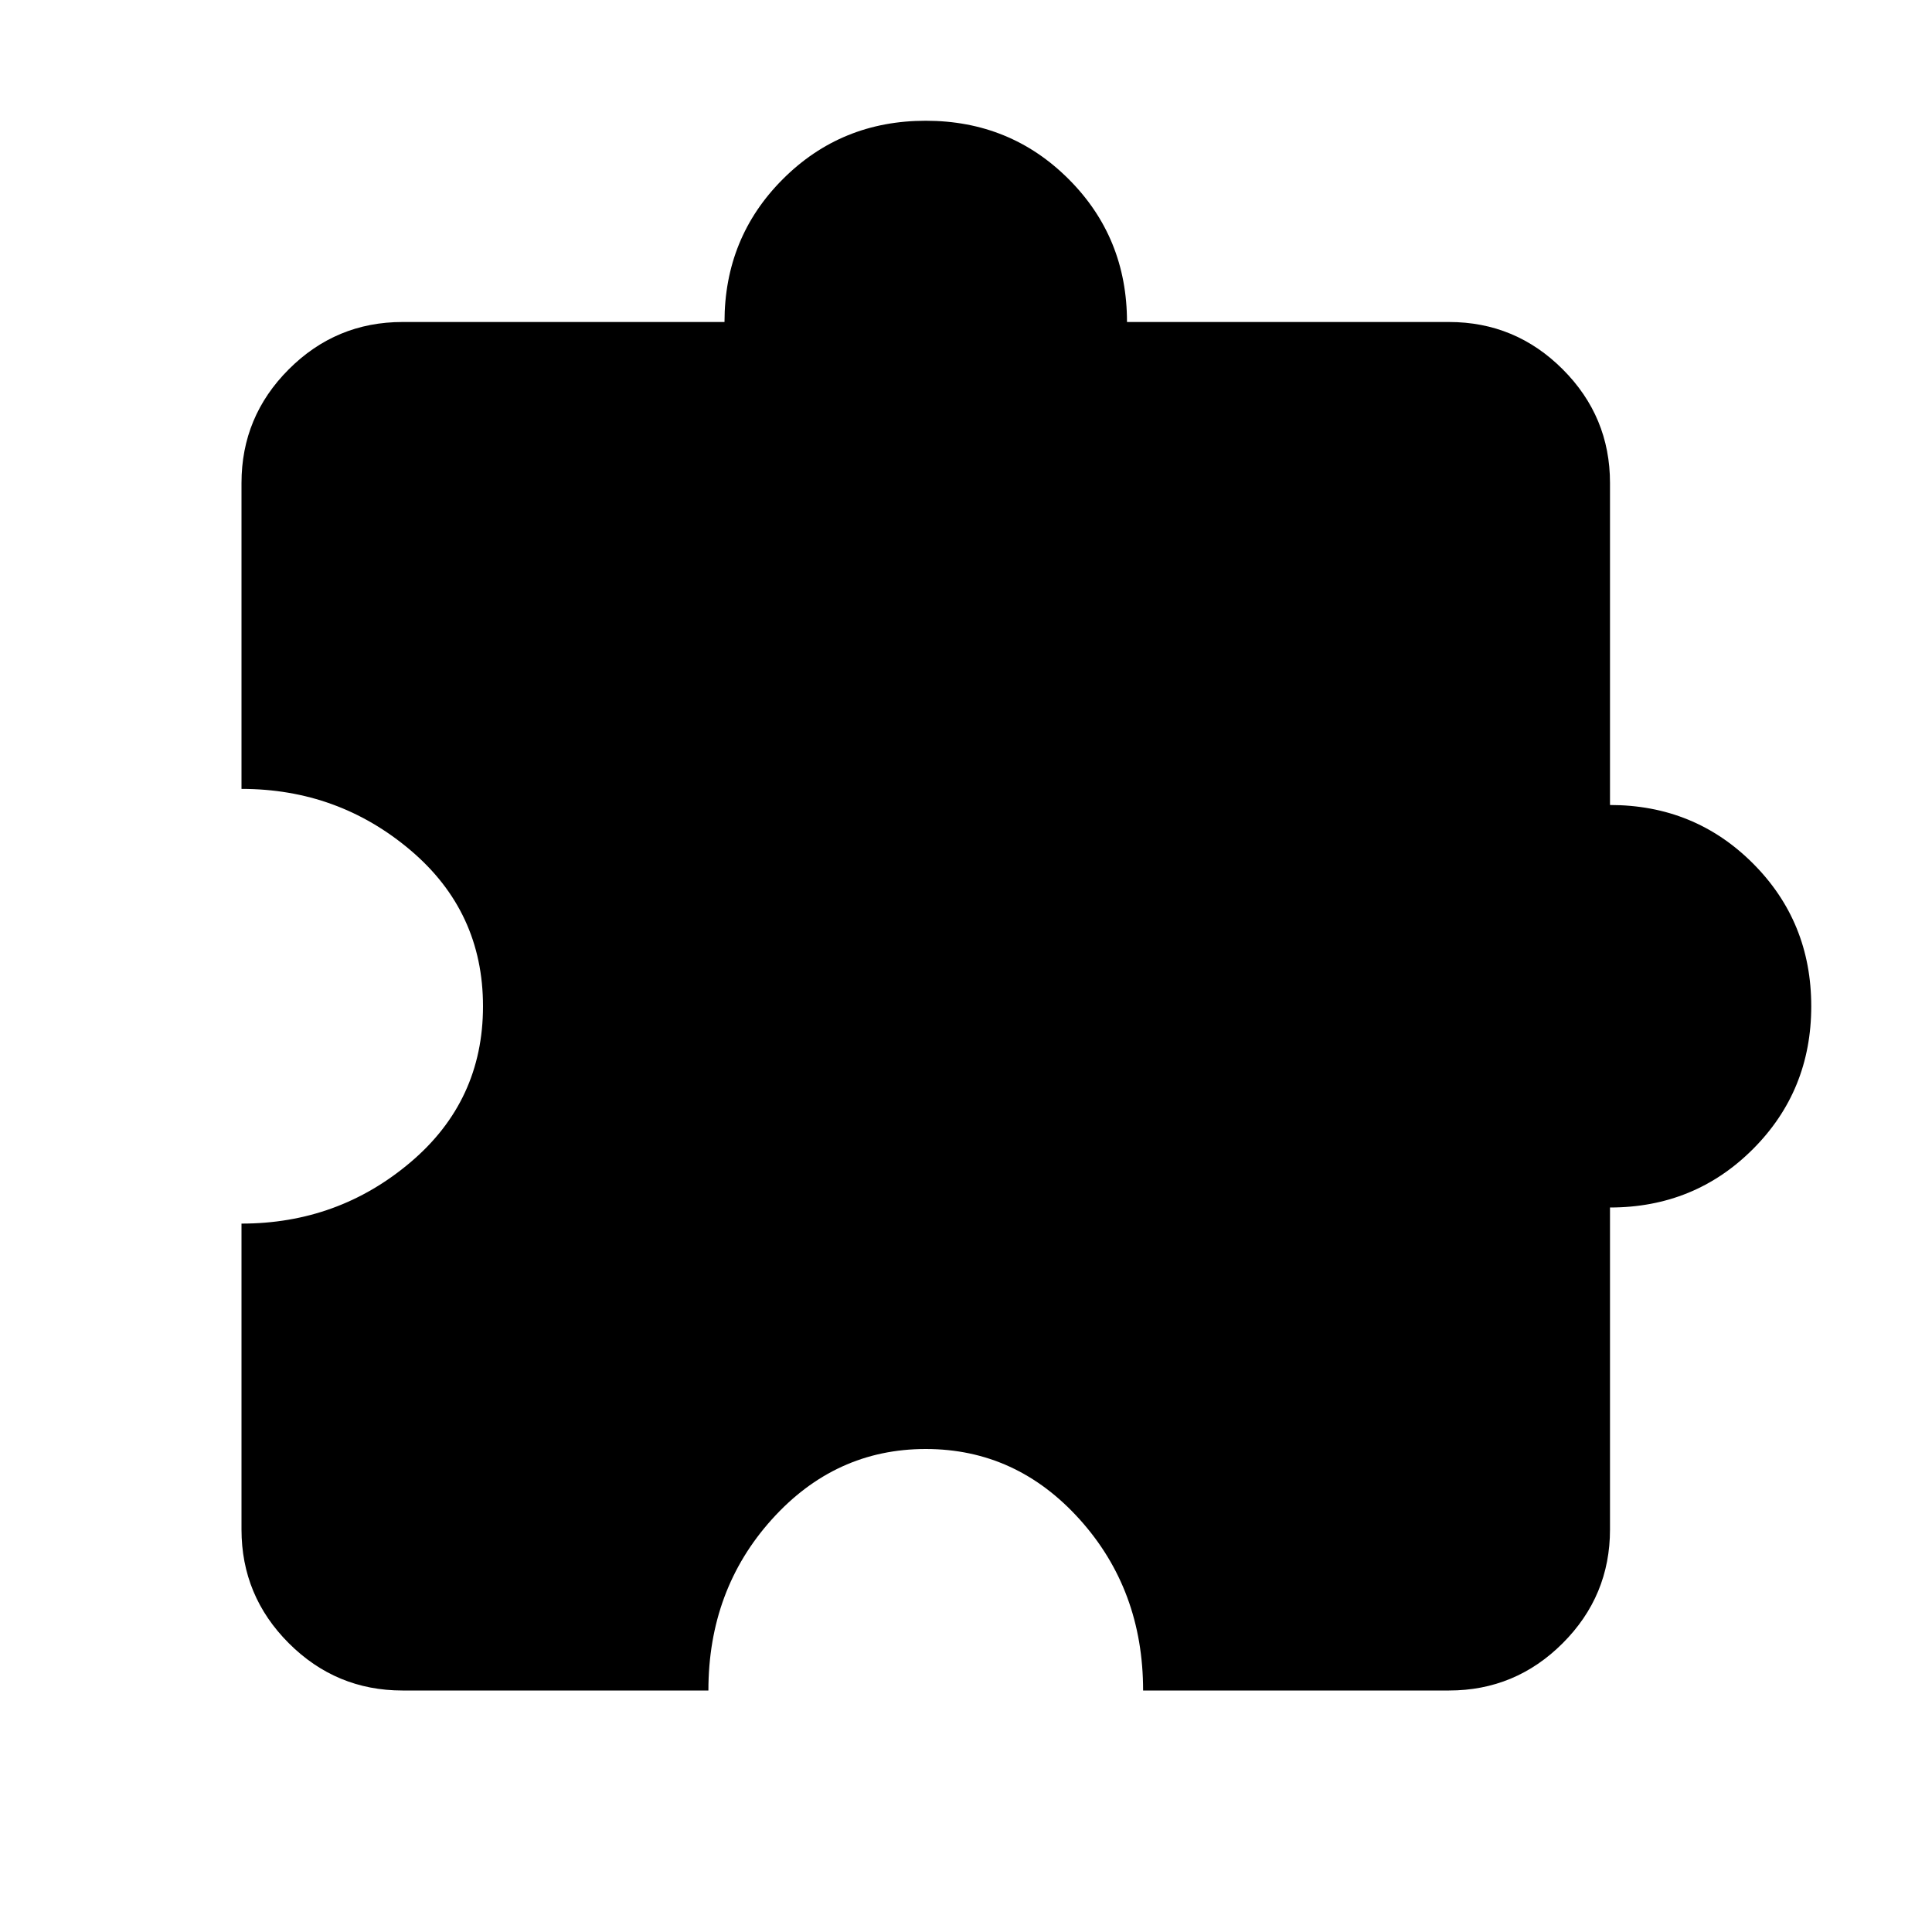
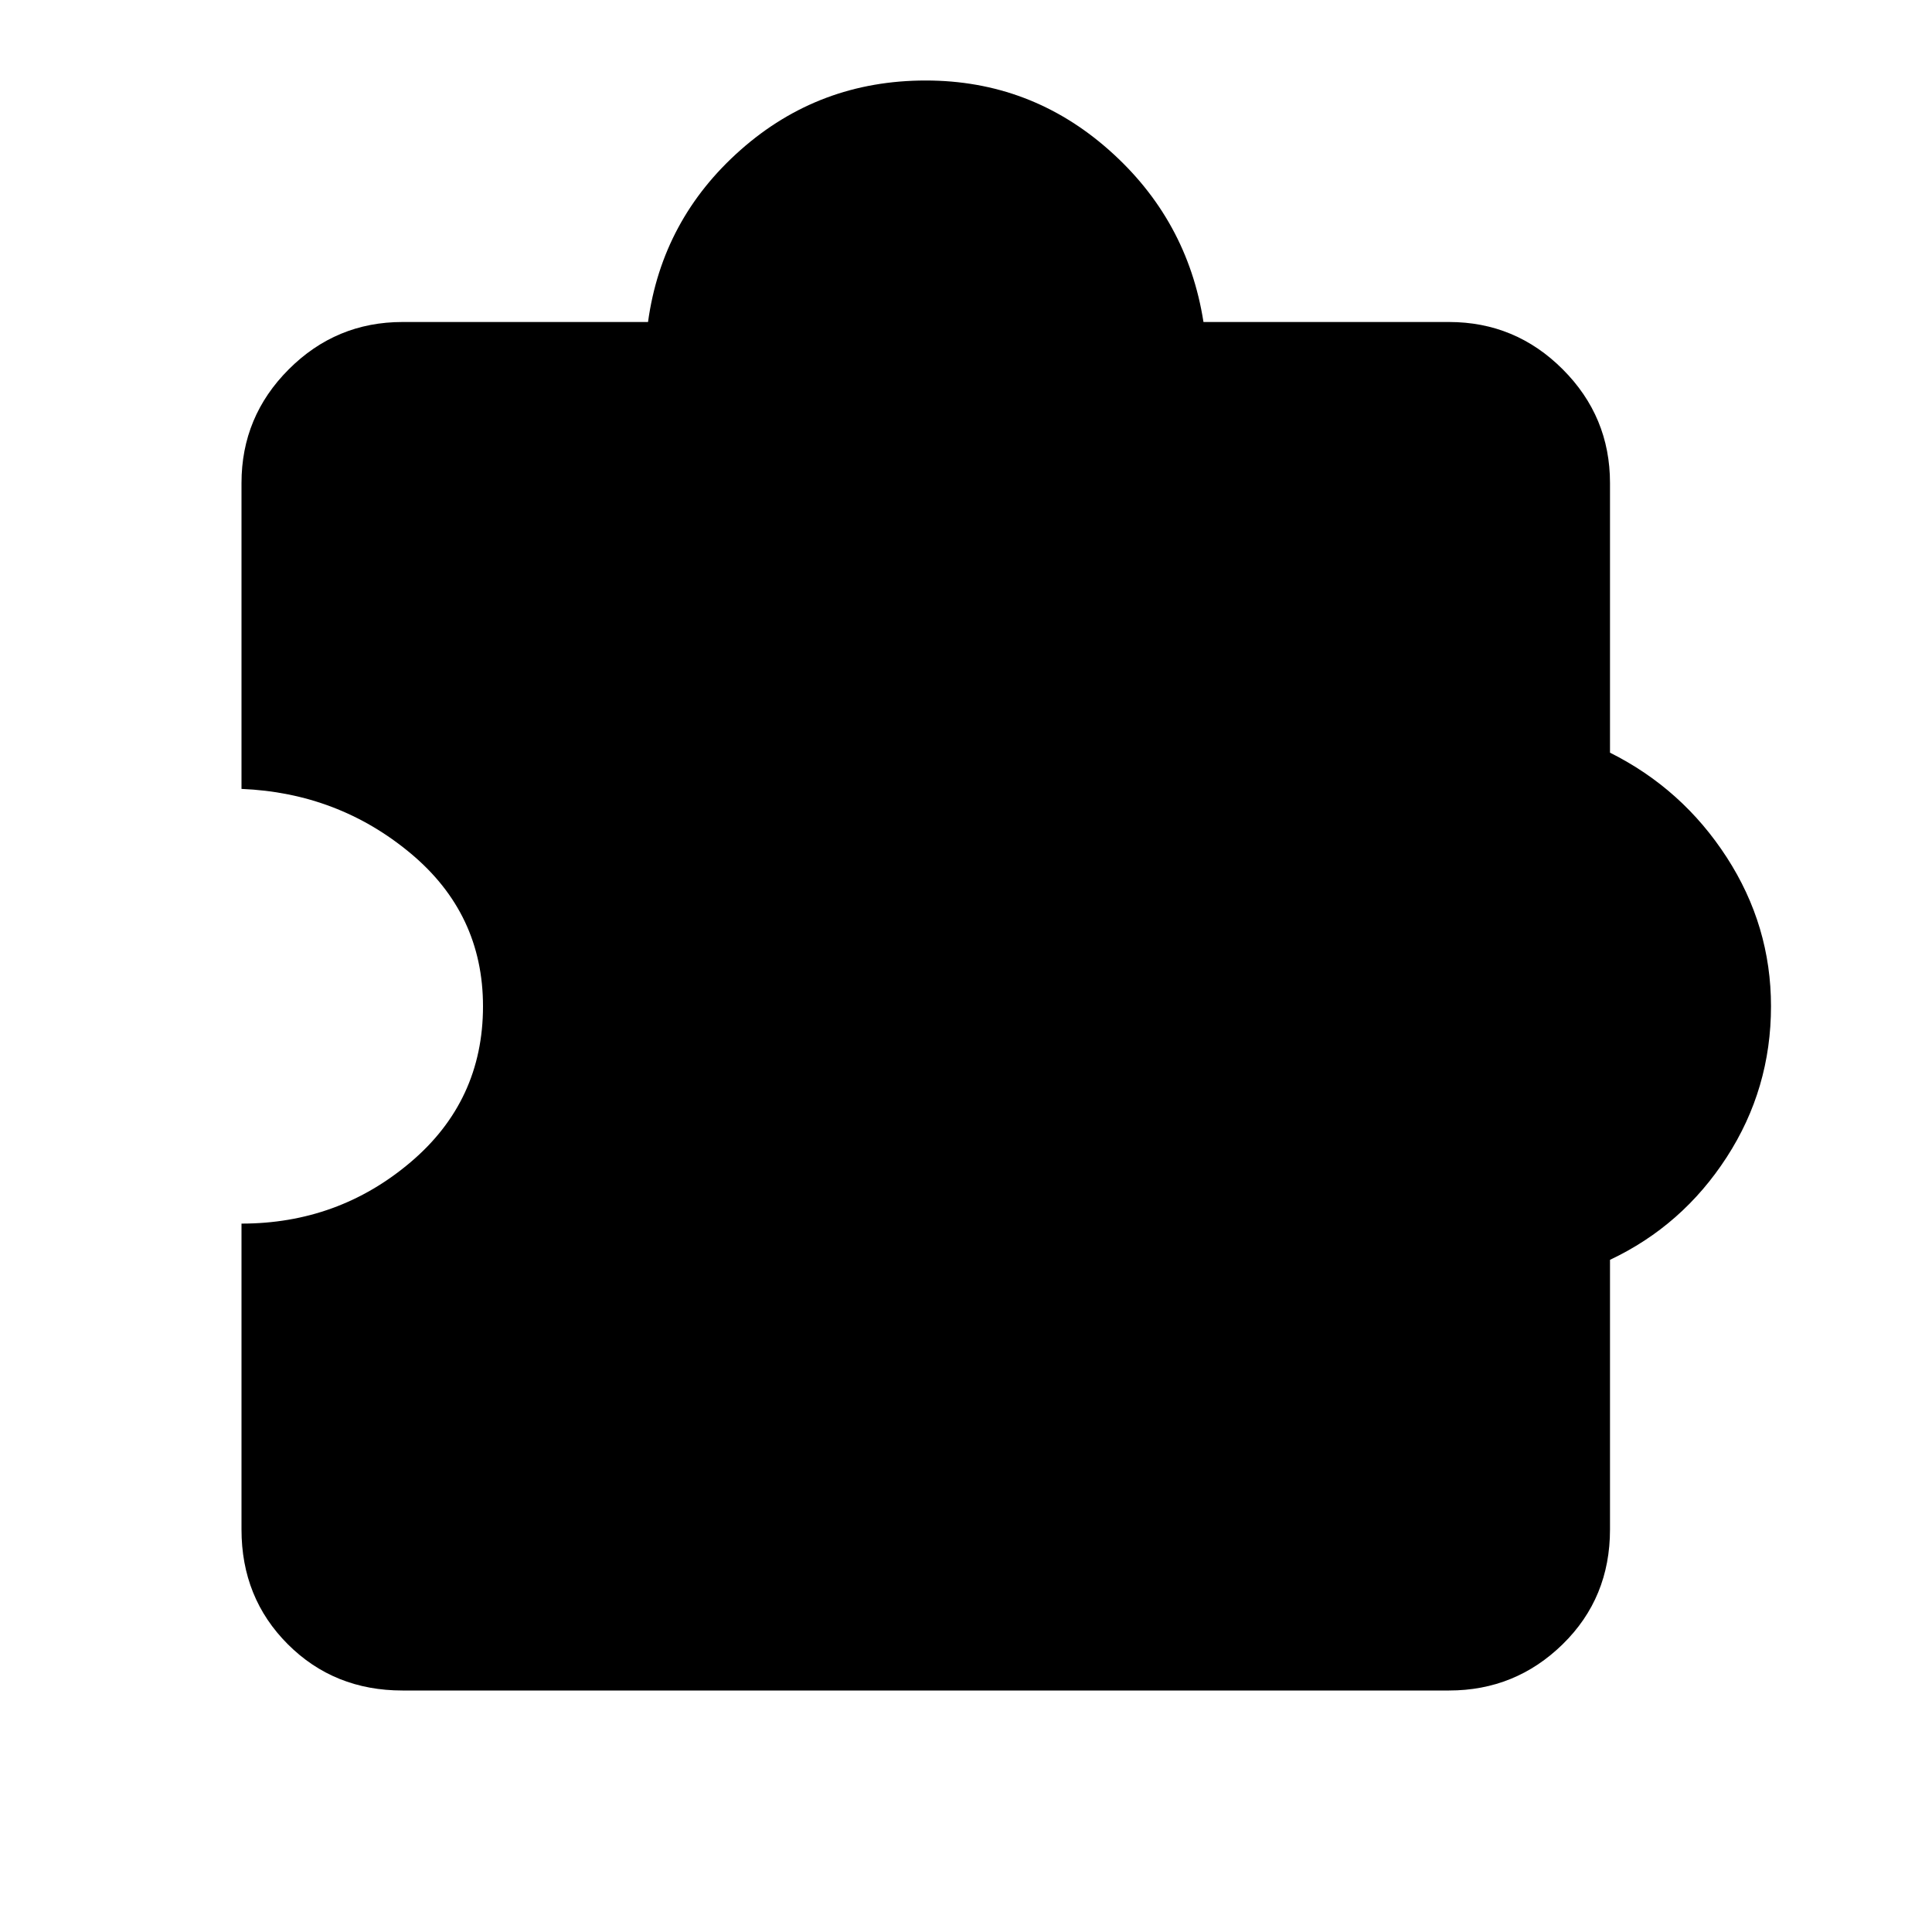
<svg xmlns="http://www.w3.org/2000/svg" height="24" viewBox="0 -960 960 960" width="24">
-   <path d="M352-120H200q-33 0-56.5-23.5T120-200v-152q48 0 84-30.5t36-77.5q0-47-36-77.5T120-568v-152q0-33 23.5-56.5T200-800h160q0-42 29-71t71-29q42 0 71 29t29 71h160q33 0 56.5 23.5T800-720v160q42 0 71 29t29 71q0 42-29 71t-71 29v160q0 33-23.5 56.5T720-120H568q0-50-31.5-85T460-240q-45 0-76.5 35T352-120Z" />
+   <path d="M200-120q-34 0-57-23t-23-57v-152q48 0 84-30.5t36-77.5q0-46-36-76t-84-32v-152q0-33 23.5-56.5T200-800h122q7-51 46-85.5t92-34.5q52 0 91 34.5t47 85.5h122q33 0 56.5 23.5T800-720v134q36 18 58 52t22 74q0 41-22 75t-58 51v134q0 34-23.5 57T720-120H200Z" />
</svg>
